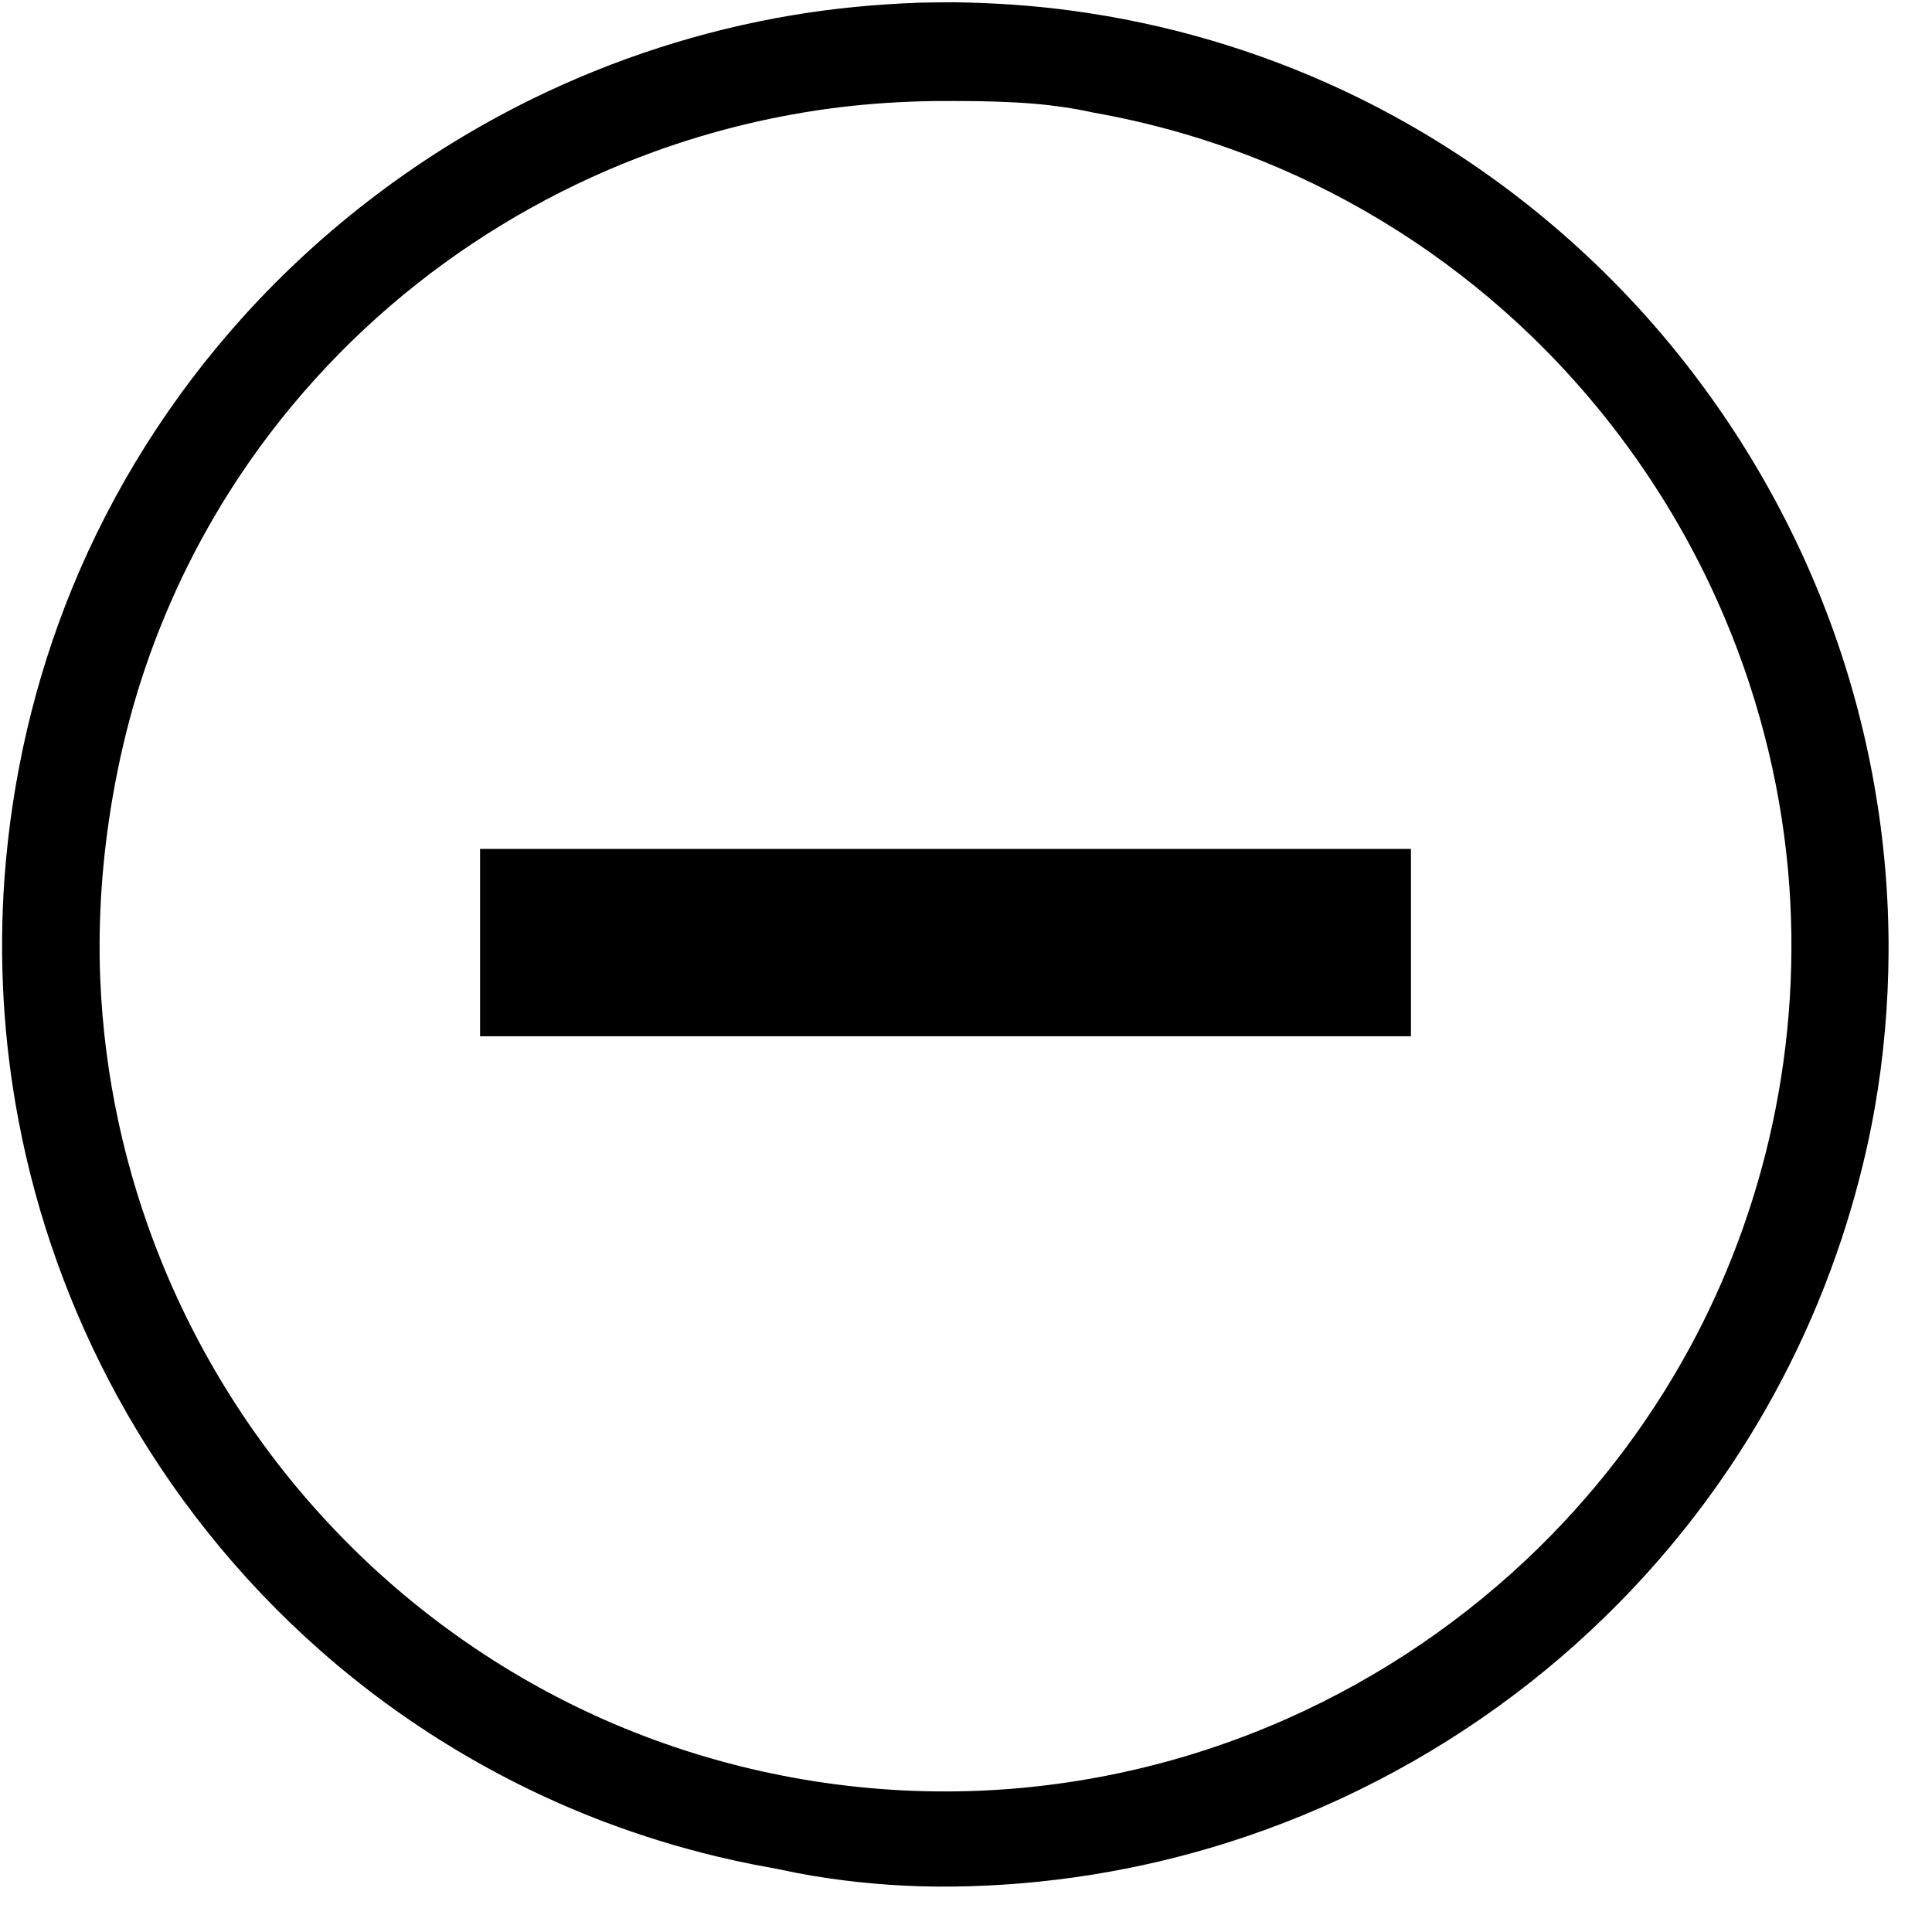
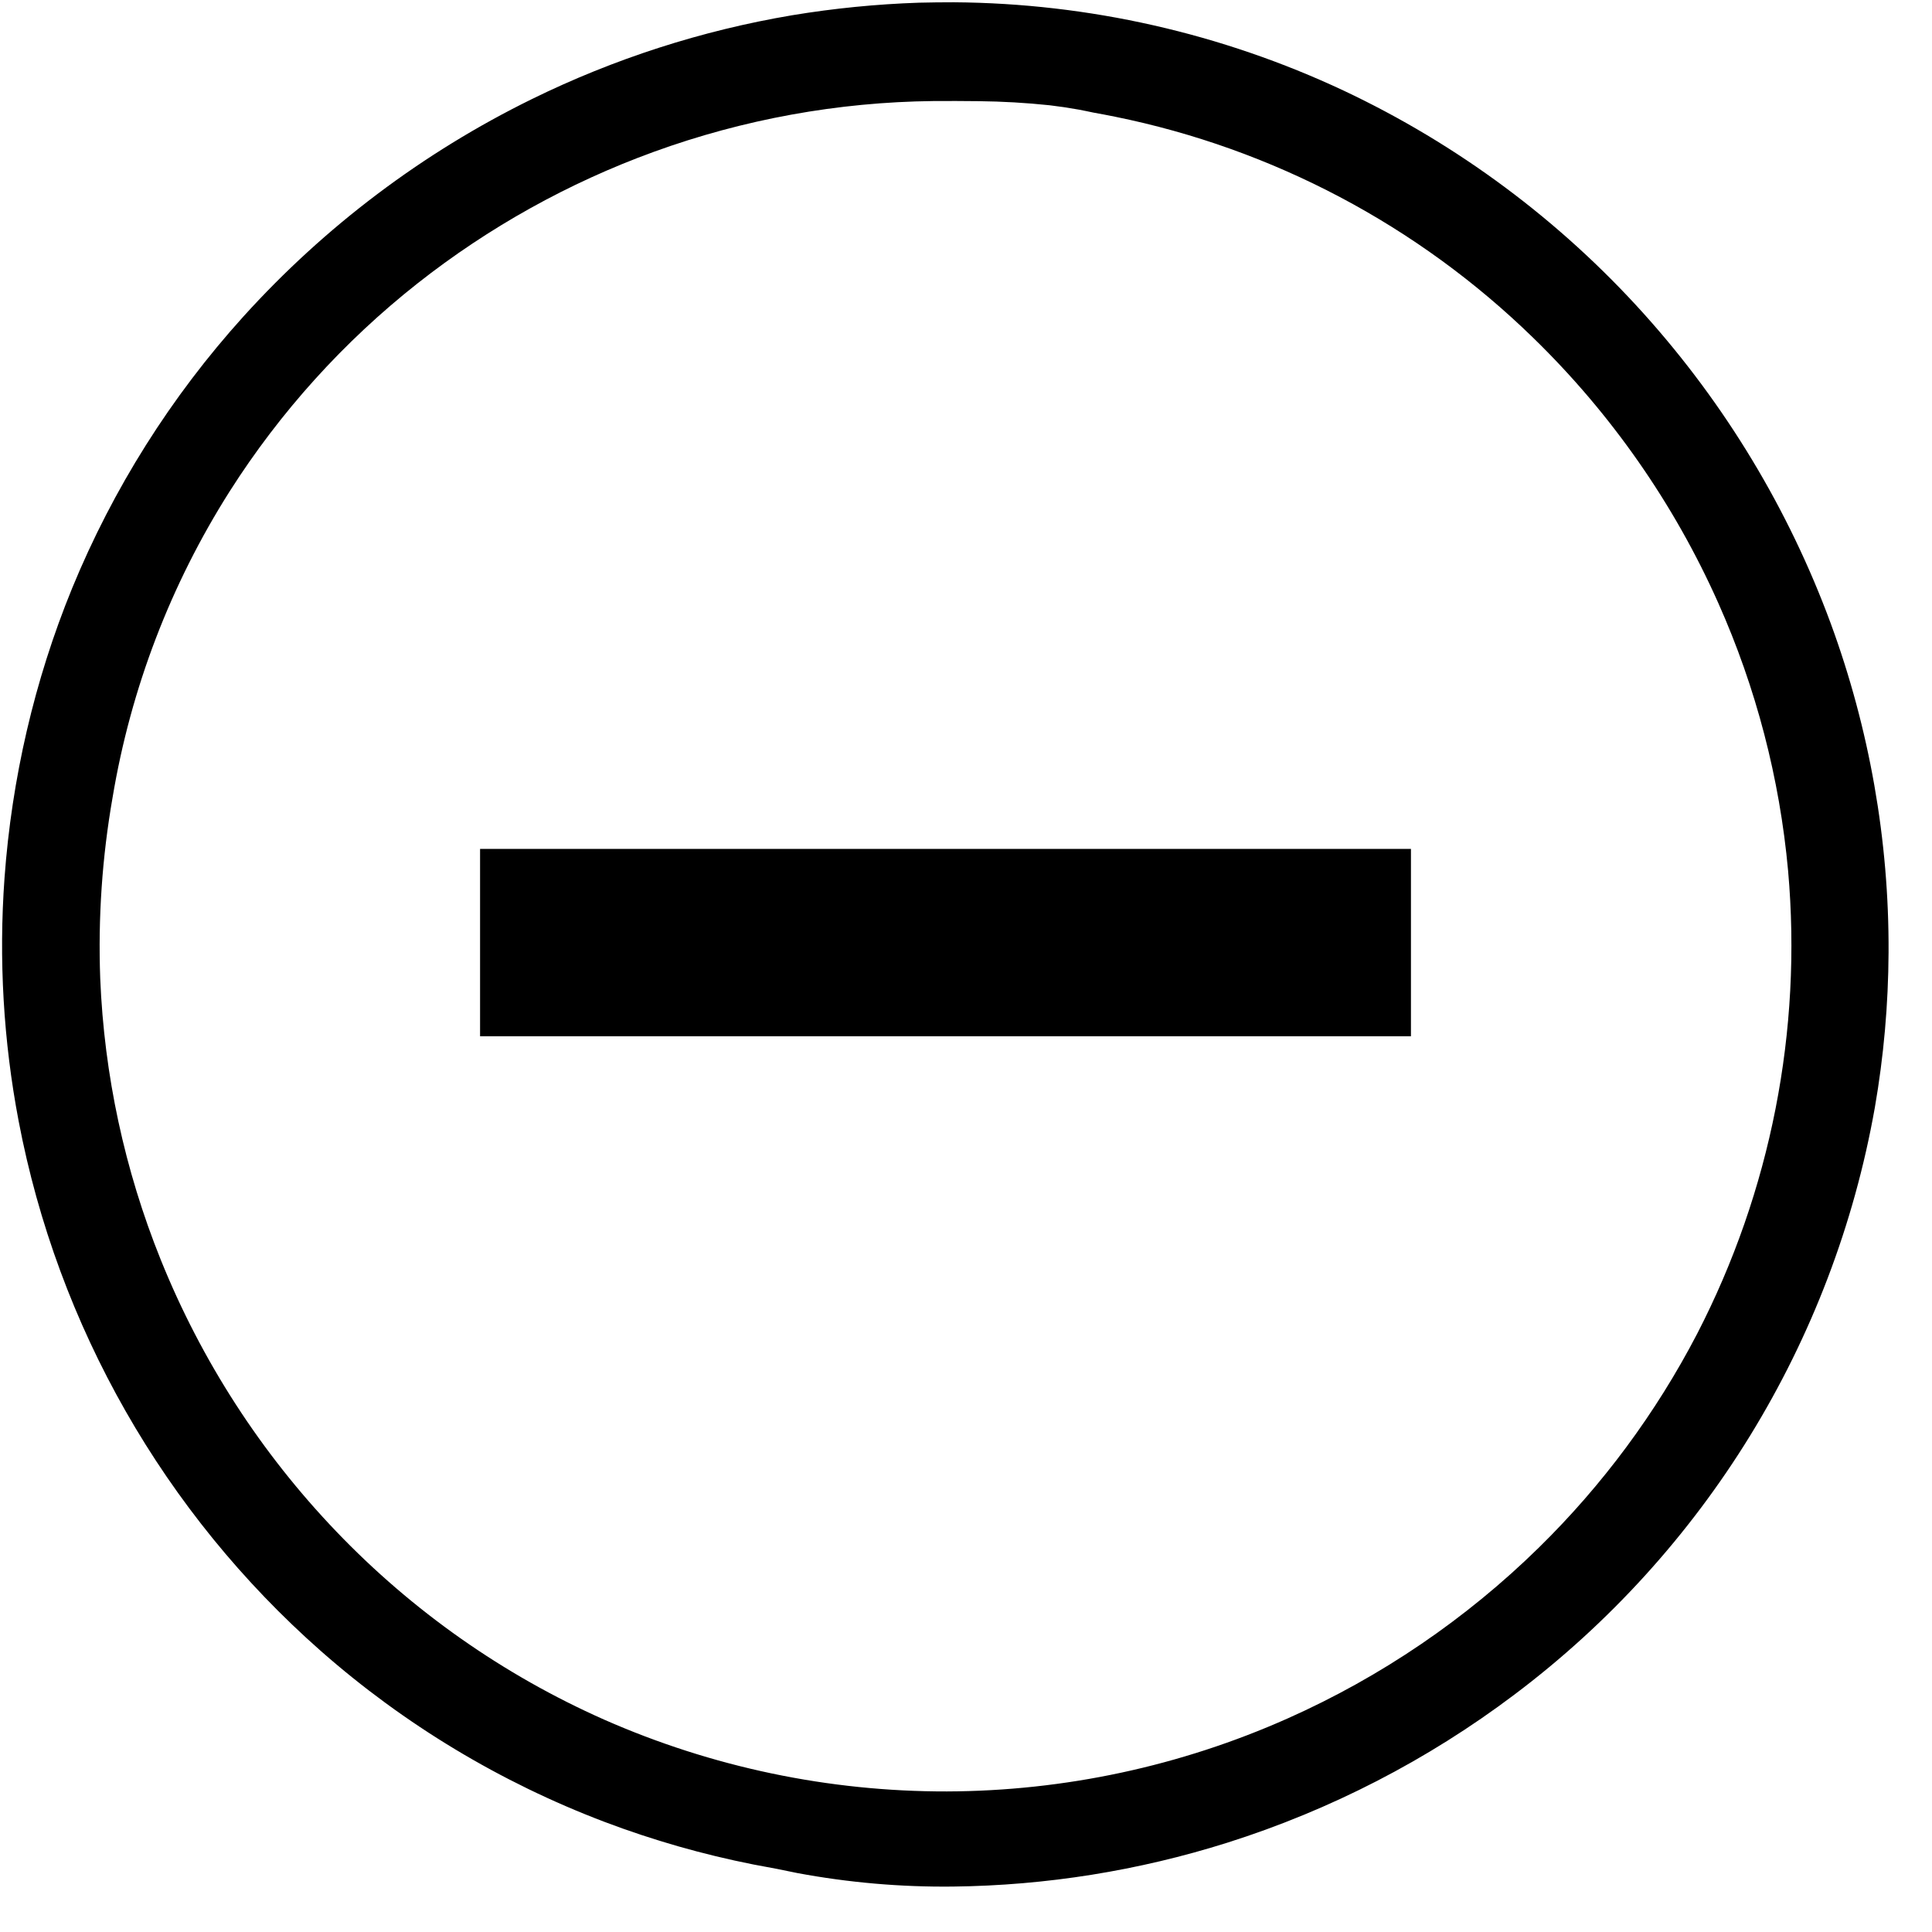
<svg xmlns="http://www.w3.org/2000/svg" viewBox="0 0 33 33" fill-rule="evenodd" clip-rule="evenodd" stroke-linejoin="round" stroke-miterlimit="1.414">
  <g fill="currentColor" fill-rule="nonzero">
-     <path d="M8.2 14.5H24.1V17.7H8.2z" />
-     <path d="M16.294,0.039c0.675,0.009 1.349,0.053 2.018,0.144c1.603,0.216 3.171,0.676 4.635,1.363c1.946,0.913 3.699,2.222 5.136,3.819c1.384,1.539 2.472,3.34 3.187,5.283c0.66,1.796 0.998,3.707 0.988,5.621c-0.005,0.888 -0.082,1.778 -0.235,2.653c-0.117,0.666 -0.28,1.325 -0.481,1.971c-0.46,1.476 -1.133,2.883 -1.995,4.167c-1,1.49 -2.252,2.809 -3.685,3.889c-1.475,1.112 -3.139,1.97 -4.9,2.526c-1.513,0.478 -3.096,0.731 -4.683,0.749c-0.712,0.008 -1.425,-0.039 -2.13,-0.142c-0.178,-0.026 -0.354,-0.055 -0.531,-0.089c-0.114,-0.022 -0.228,-0.048 -0.342,-0.07c-0.135,-0.027 -0.271,-0.049 -0.406,-0.076c-0.202,-0.04 -0.404,-0.084 -0.605,-0.132c-0.657,-0.157 -1.305,-0.356 -1.937,-0.595c-1.775,-0.672 -3.424,-1.666 -4.848,-2.92c-1.397,-1.229 -2.575,-2.704 -3.468,-4.336c-0.806,-1.471 -1.381,-3.069 -1.694,-4.717c-0.26,-1.365 -0.341,-2.763 -0.241,-4.149c0.123,-1.696 0.51,-3.374 1.154,-4.948c0.697,-1.702 1.693,-3.278 2.926,-4.643c1.387,-1.536 3.069,-2.802 4.927,-3.714c1.402,-0.688 2.903,-1.173 4.443,-1.432c0.717,-0.121 1.44,-0.188 2.167,-0.215c0.2,-0.005 0.4,-0.007 0.6,-0.007Zm-0.354,1.687c-0.53,0.009 -1.059,0.041 -1.586,0.105c-1.087,0.132 -2.158,0.389 -3.188,0.763c-1.453,0.528 -2.82,1.289 -4.034,2.246c-1.258,0.993 -2.349,2.197 -3.208,3.551c-0.683,1.077 -1.218,2.245 -1.587,3.465c-0.175,0.579 -0.311,1.169 -0.414,1.765c-0.176,1.021 -0.252,2.056 -0.211,3.092c0.066,1.646 0.418,3.277 1.034,4.805c0.692,1.72 1.716,3.304 2.999,4.642c1.297,1.355 2.857,2.453 4.573,3.212c1.838,0.812 3.846,1.232 5.855,1.227c2.003,-0.004 3.997,-0.434 5.826,-1.249c1.588,-0.707 3.046,-1.699 4.286,-2.916c1.085,-1.065 2.002,-2.3 2.702,-3.649c0.582,-1.123 1.014,-2.324 1.282,-3.56c0.31,-1.426 0.403,-2.898 0.273,-4.352c-0.142,-1.576 -0.548,-3.126 -1.192,-4.572c-0.754,-1.694 -1.833,-3.24 -3.163,-4.532c-1.263,-1.227 -2.749,-2.22 -4.369,-2.912c-0.666,-0.285 -1.354,-0.518 -2.056,-0.699c-0.238,-0.061 -0.478,-0.116 -0.719,-0.165c-0.183,-0.038 -0.184,-0.035 -0.367,-0.07c-0.084,-0.017 -0.167,-0.036 -0.252,-0.051c-0.164,-0.03 -0.329,-0.054 -0.496,-0.074c-0.402,-0.046 -0.807,-0.062 -1.213,-0.07c-0.258,-0.003 -0.517,-0.004 -0.775,-0.002Z" />
+     <path d="M8.2 14.5h15.9v3.2H8.2z" />
+     <path d="M16.294.039a15.935 15.935 0 016.653 1.507 16.175 16.175 0 015.136 3.819 16.383 16.383 0 013.187 5.283c.66 1.796.998 3.707.988 5.621a15.943 15.943 0 01-.235 2.653 16.054 16.054 0 01-6.161 10.027 16.32 16.32 0 01-4.9 2.526 16.179 16.179 0 01-4.683.749 13.679 13.679 0 01-2.661-.231c-.114-.022-.228-.048-.342-.07-.135-.027-.271-.049-.406-.076a15.92 15.92 0 01-2.542-.727A15.836 15.836 0 015.48 28.2a16.083 16.083 0 01-5.162-9.053 16.033 16.033 0 01-.241-4.149c.123-1.696.51-3.374 1.154-4.948a15.976 15.976 0 012.926-4.643 16.378 16.378 0 014.927-3.714A16.203 16.203 0 0113.527.261a16.74 16.74 0 012.167-.215c.2-.005.4-.007.6-.007zm-.354 1.687a14.453 14.453 0 00-4.774.868A14.562 14.562 0 007.132 4.84a14.288 14.288 0 00-3.208 3.551 14.097 14.097 0 00-2.001 5.23 14.76 14.76 0 00-.211 3.092 14.42 14.42 0 001.034 4.805 14.6 14.6 0 002.999 4.642 14.425 14.425 0 004.573 3.212 14.448 14.448 0 005.855 1.227 14.423 14.423 0 005.826-1.249 14.624 14.624 0 004.286-2.916 14.454 14.454 0 002.702-3.649 14.458 14.458 0 001.555-7.912 14.447 14.447 0 00-1.192-4.572 14.626 14.626 0 00-3.163-4.532 14.304 14.304 0 00-7.144-3.776c-.183-.038-.184-.035-.367-.07-.084-.017-.167-.036-.252-.051a8.115 8.115 0 00-.496-.074 12.9 12.9 0 00-1.213-.07 40.043 40.043 0 00-.775-.002z" />
  </g>
</svg>
